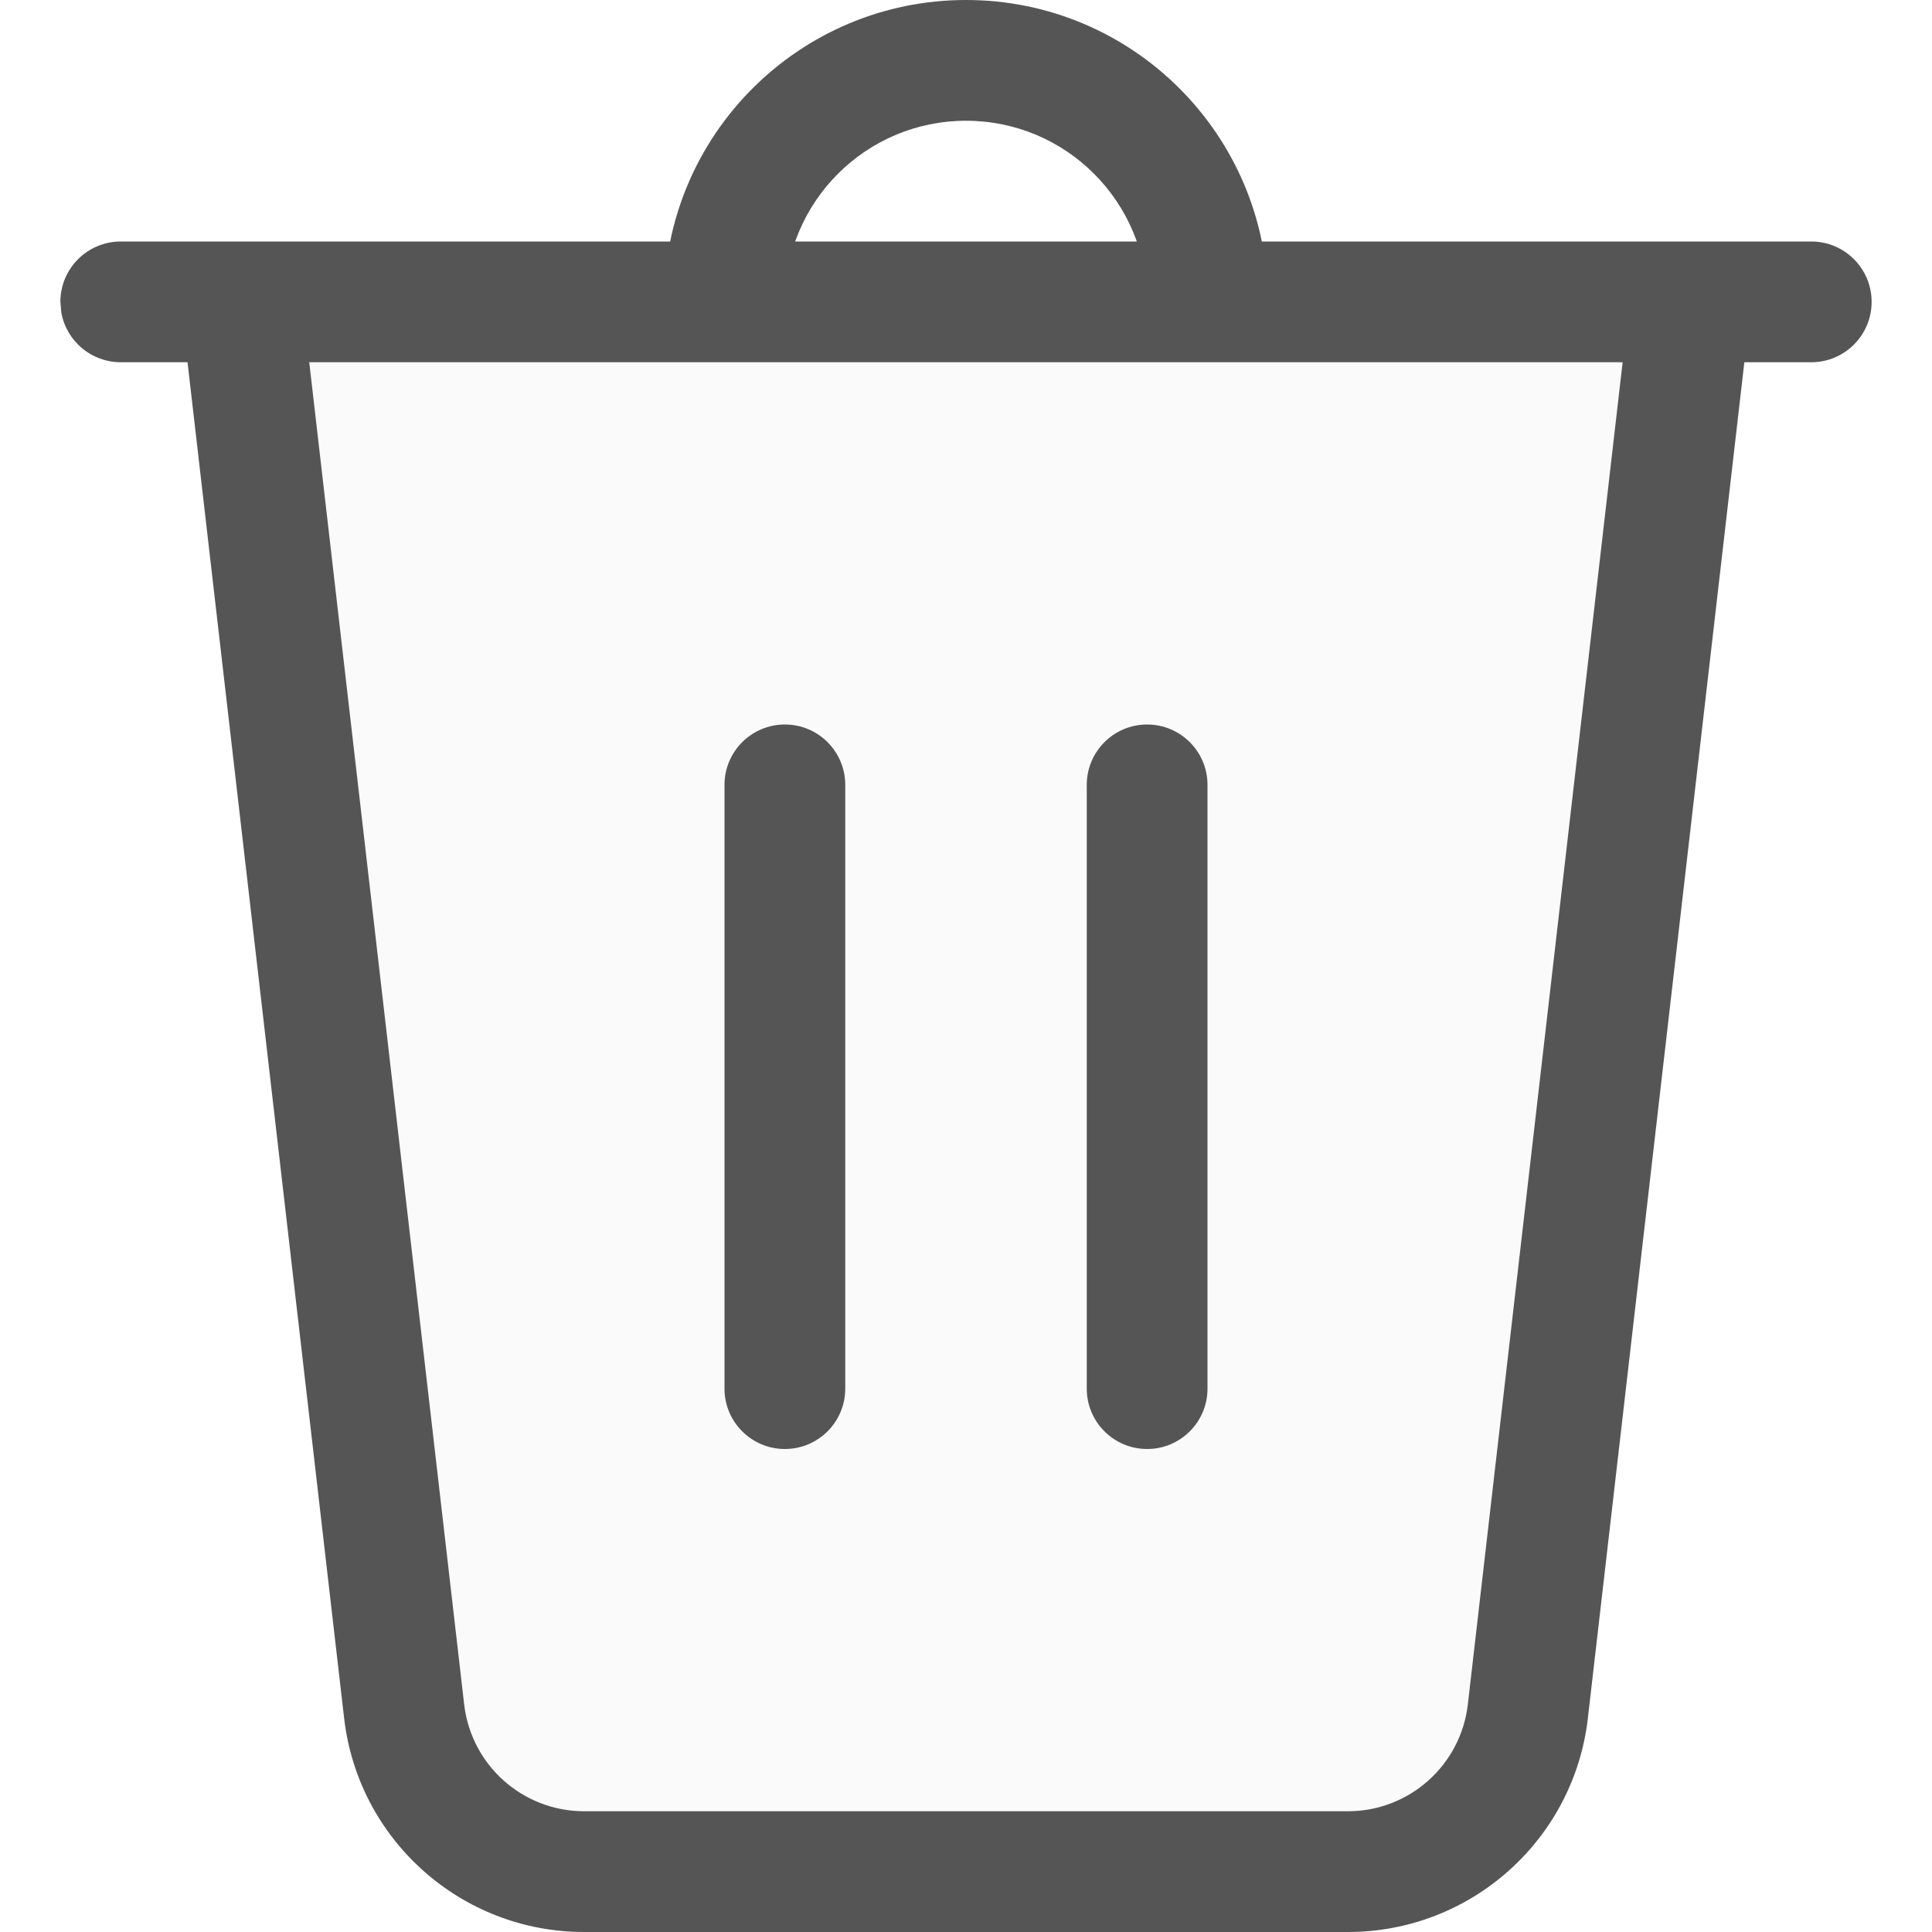
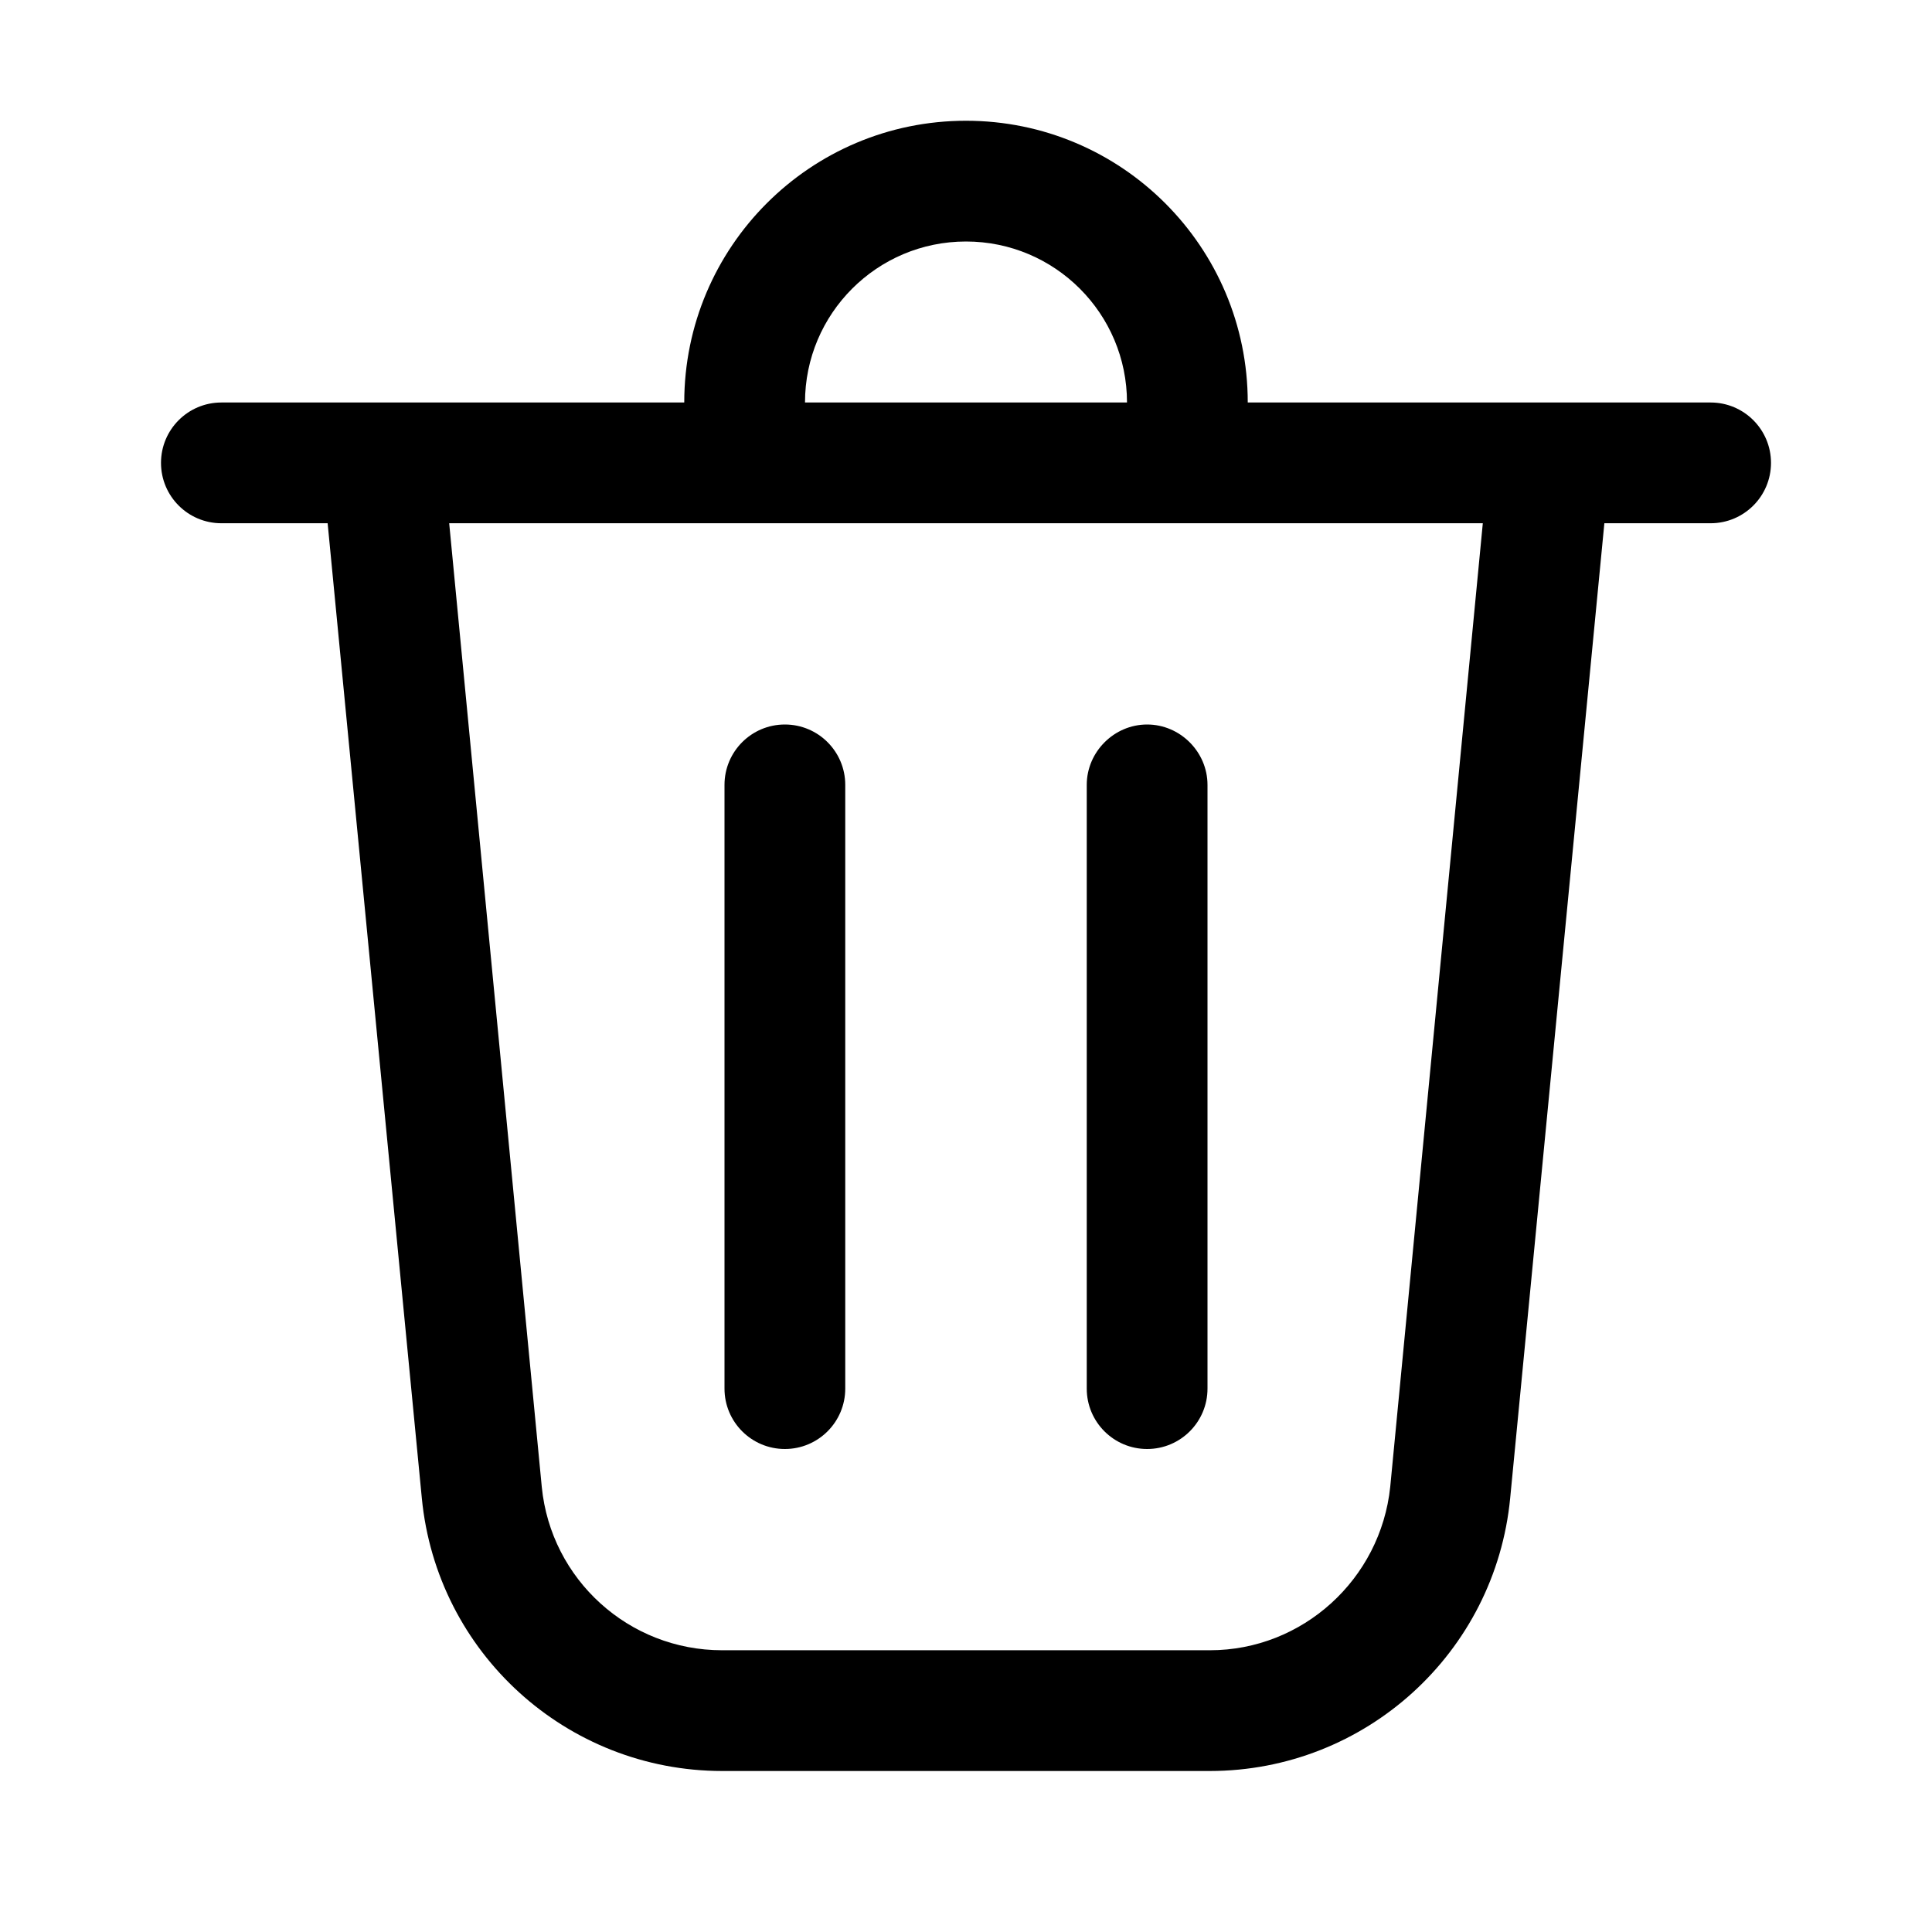
- <svg xmlns="http://www.w3.org/2000/svg" fill="none" viewBox="0 0 16 16">
-   <path fill="#FAFAFA" d="M14 2.5H2l1.347 11.672a1.5 1.5 0 0 0 1.49 1.328h6.326a1.5 1.5 0 0 0 1.49-1.328L14 2.5Z" />
-   <path fill="#555" d="M15 2a.5.5 0 0 1 0 1h-.554L13.15 14.23A2 2 0 0 1 11.163 16H4.837a2 2 0 0 1-1.987-1.77L1.553 3H1a.5.5 0 0 1-.492-.41L.5 2.5A.5.5 0 0 1 1 2h14Zm-1.562 1H2.561l1.283 11.115a1 1 0 0 0 .993.885h6.326a1 1 0 0 0 .993-.885L13.438 3Z" />
-   <path fill="#555" d="M8 1a1.5 1.5 0 0 0-1.5 1.5h-1a2.5 2.5 0 0 1 5 0h-1A1.5 1.5 0 0 0 8 1ZM6.5 6a.5.5 0 0 1 .5.5v5a.5.5 0 0 1-1 0v-5a.5.5 0 0 1 .5-.5Zm3 0a.5.5 0 0 1 .5.5v5a.5.5 0 0 1-1 0v-5a.5.5 0 0 1 .5-.5Z" />
+ <svg xmlns="http://www.w3.org/2000/svg" width="24" height="24" viewBox="0 0 24 24">
+   <path fill="currentColor" d="M10 5h4a2 2 0 1 0-4 0M8.5 5a3.5 3.5 0 1 1 7 0h5.75a.75.75 0 0 1 0 1.5h-1.32l-1.17 12.11A3.75 3.75 0 0 1 15.03 22H8.97a3.75 3.75 0 0 1-3.73-3.39L4.07 6.5H2.75a.75.75 0 0 1 0-1.5zm2 4.75a.75.75 0 0 0-1.5 0v7.5a.75.75 0 0 0 1.5 0zM14.25 9c.41 0 .75.34.75.75v7.5a.75.75 0 0 1-1.5 0v-7.5c0-.41.34-.75.75-.75m-7.52 9.47a2.25 2.25 0 0 0 2.24 2.03h6.06c1.15 0 2.12-.88 2.24-2.03L18.42 6.5H5.58z" />
</svg>
